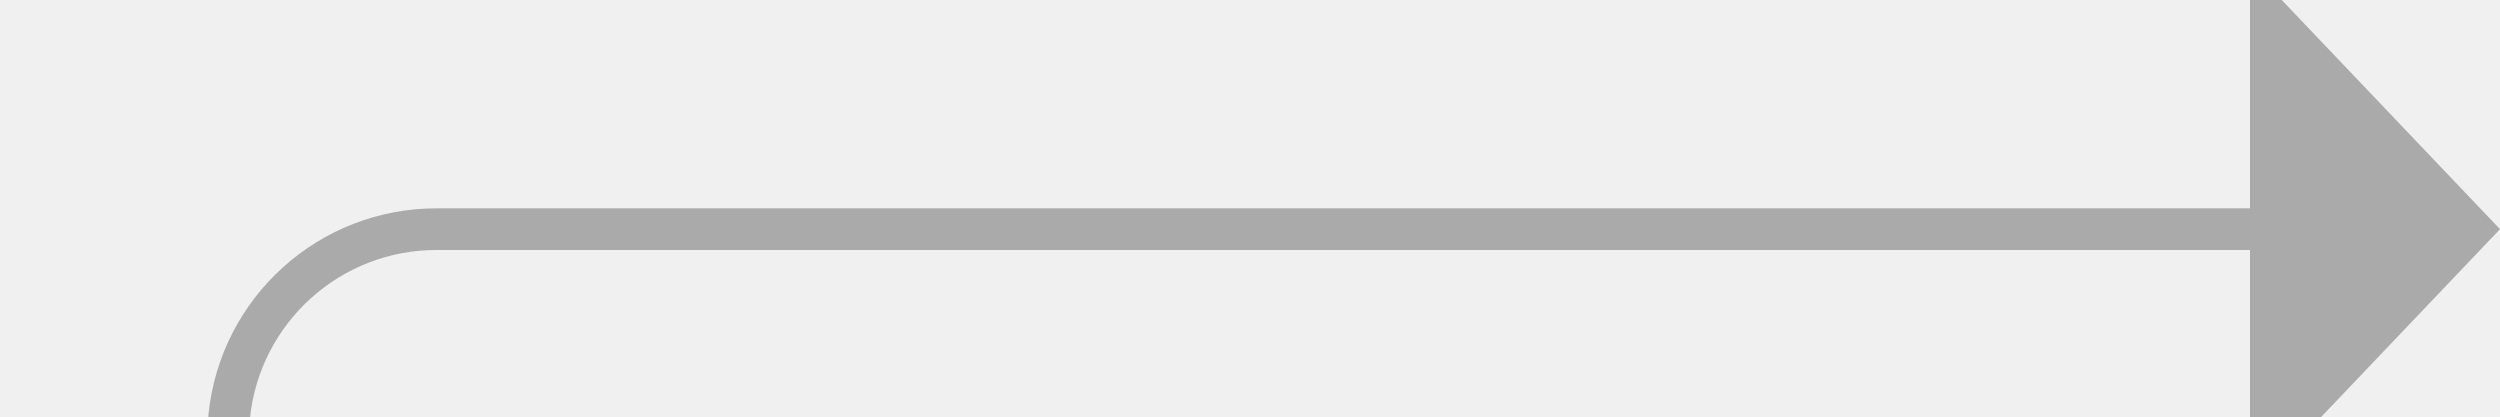
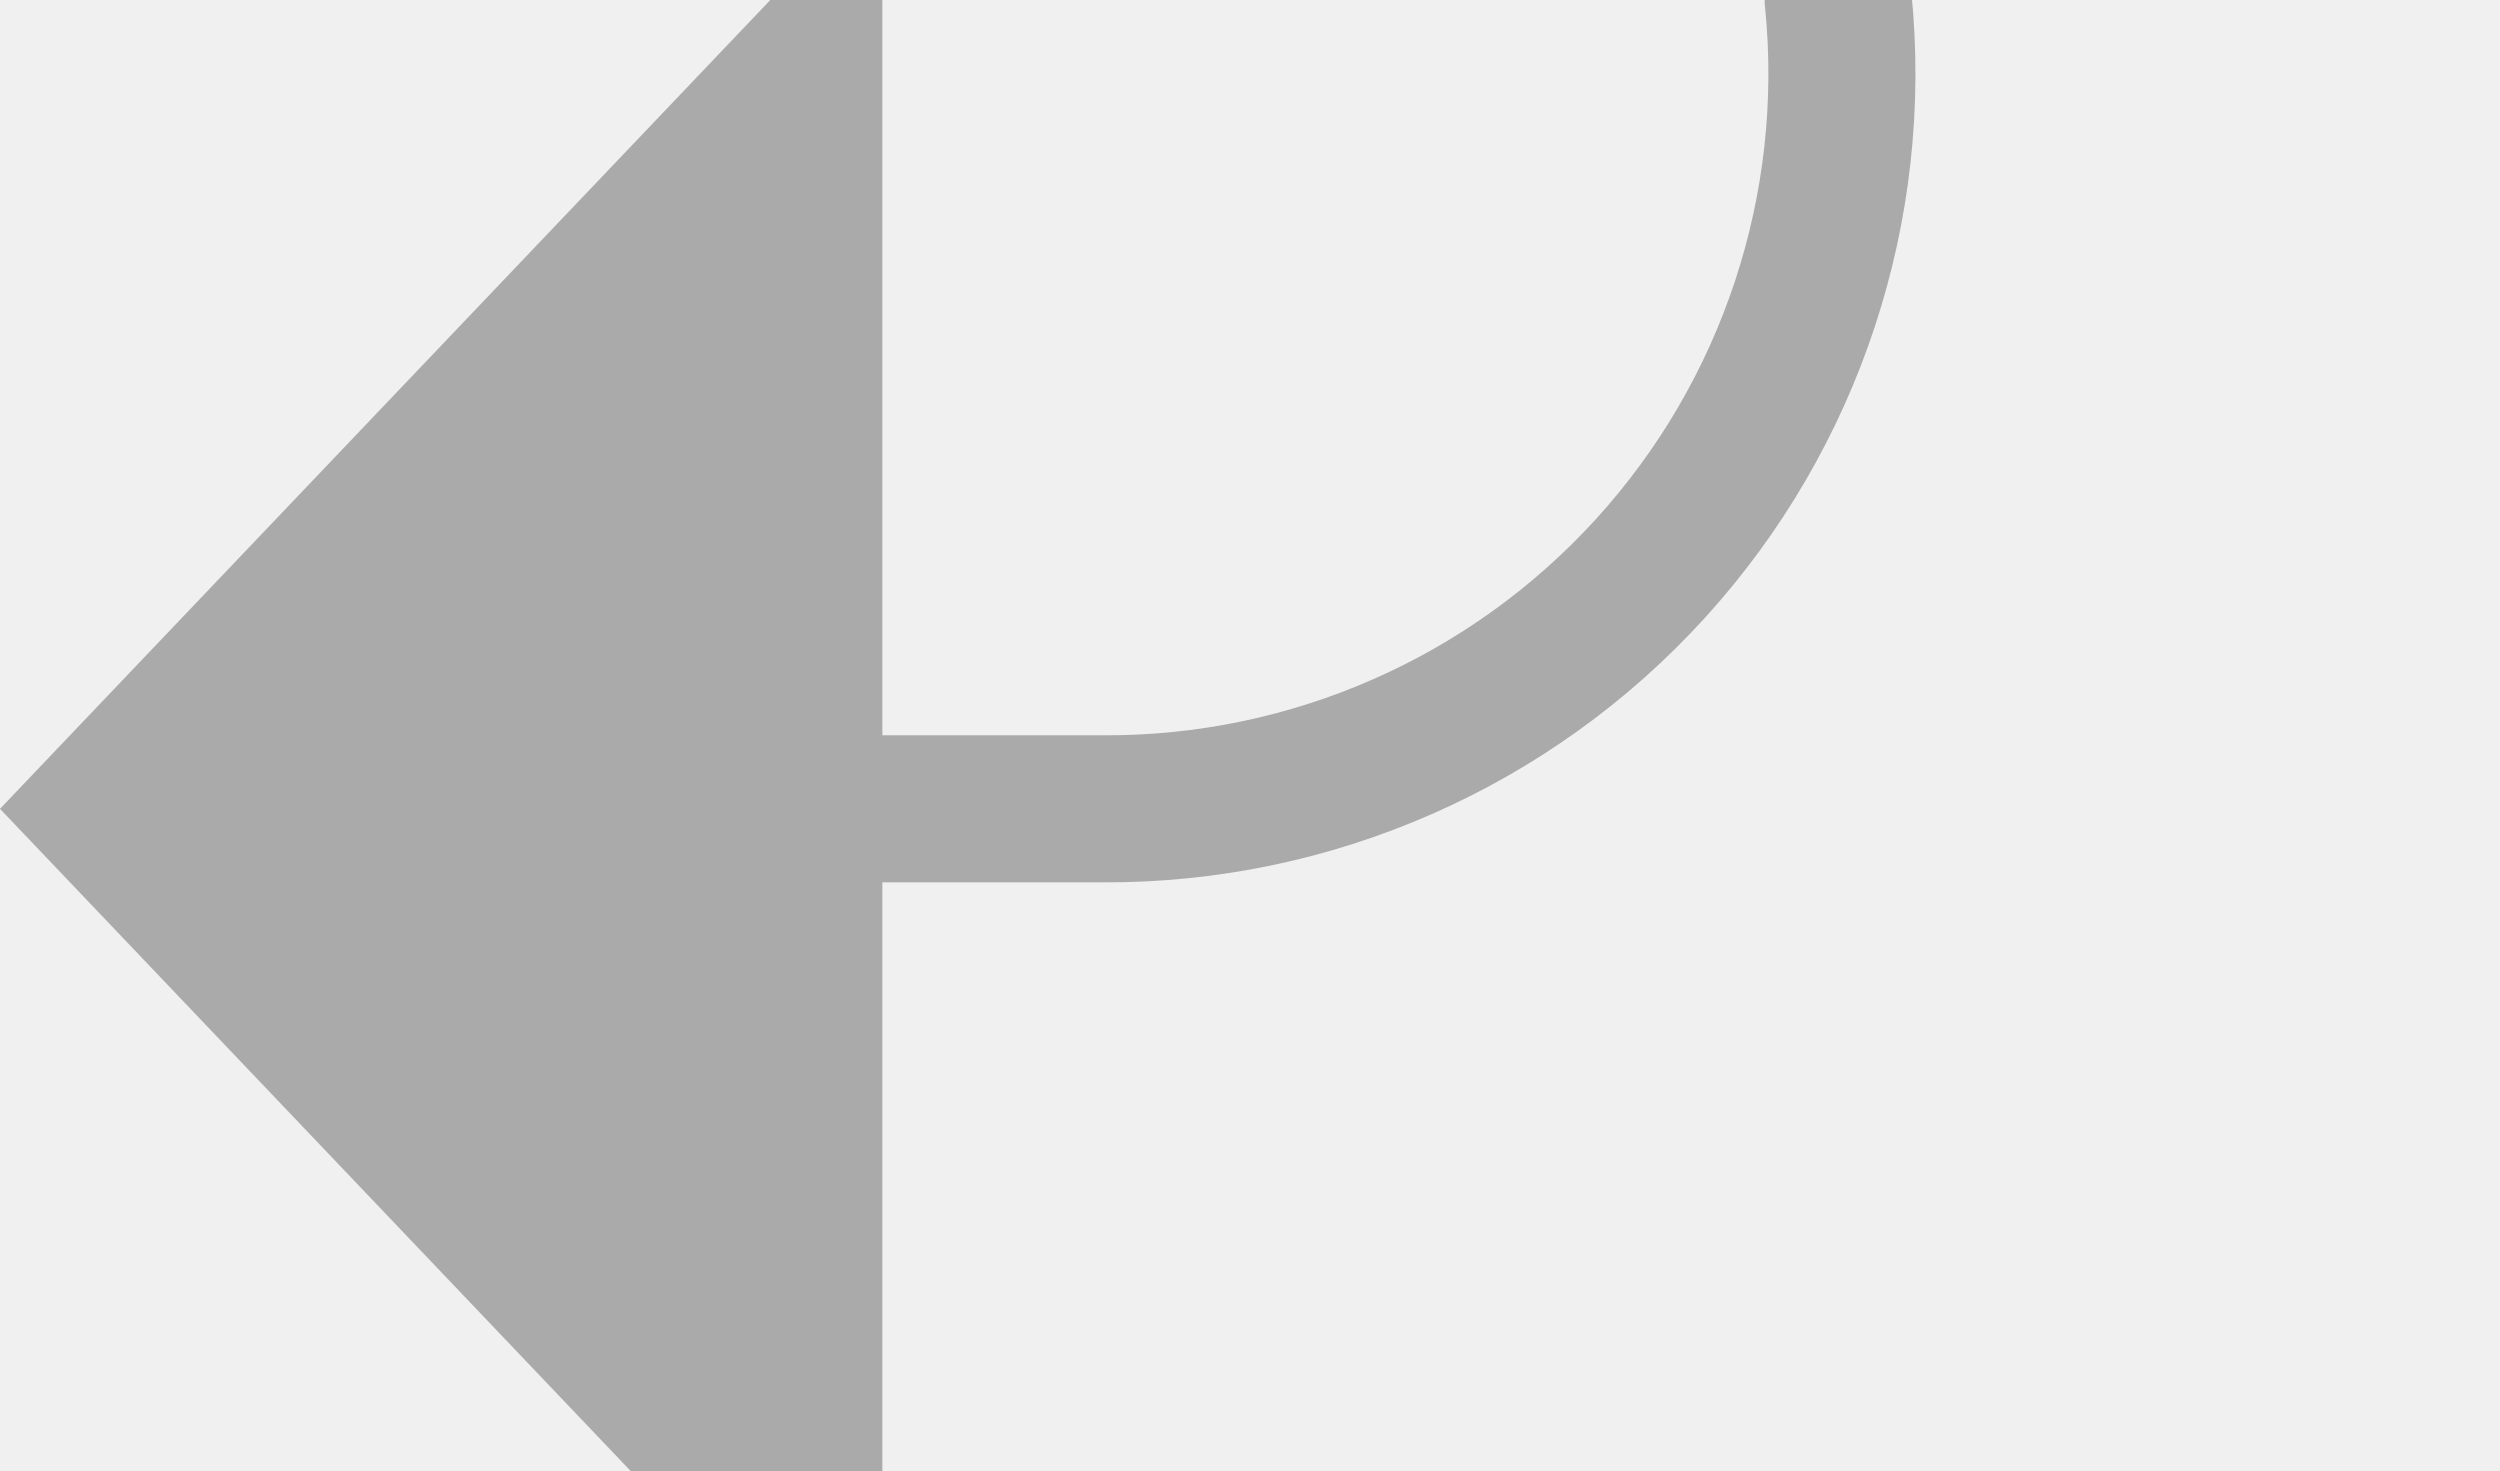
- <svg xmlns="http://www.w3.org/2000/svg" version="1.1" width="60px" height="10px" preserveAspectRatio="xMinYMid meet" viewBox="431 171  60 8">
-   <defs>
-     <mask fill="white" id="clip278">
-       <path d="M 400 214  L 472 214  L 472 239  L 400 239  Z M 389 166  L 500 166  L 500 289  L 389 289  Z " fill-rule="evenodd" />
-     </mask>
-   </defs>
-   <path d="M 389 286.5  L 431 286.5  A 5 5 0 0 0 436.5 281.5 L 436.5 180  A 5 5 0 0 1 441.5 175.5 L 486 175.5  " stroke-width="1" stroke="#aaaaaa" fill="none" mask="url(#clip278)" />
-   <path d="M 485 181.8  L 491 175.5  L 485 169.2  L 485 181.8  Z " fill-rule="nonzero" fill="#aaaaaa" stroke="none" mask="url(#clip278)" />
+ <svg xmlns="http://www.w3.org/2000/svg" version="1.1" width="17px" height="10px" preserveAspectRatio="xMinYMid meet" viewBox="788 498  17 8">
+   <path d="M 591 175.5  L 795 175.5  A 5 5 0 0 1 800.5 180.5 L 800.5 497  A 5 5 0 0 1 795.5 502.5 L 793 502.5  " stroke-width="1" stroke="#aaaaaa" fill="none" />
+   <path d="M 794 496.2  L 788 502.5  L 794 508.8  L 794 496.2  Z " fill-rule="nonzero" fill="#aaaaaa" stroke="none" />
</svg>
